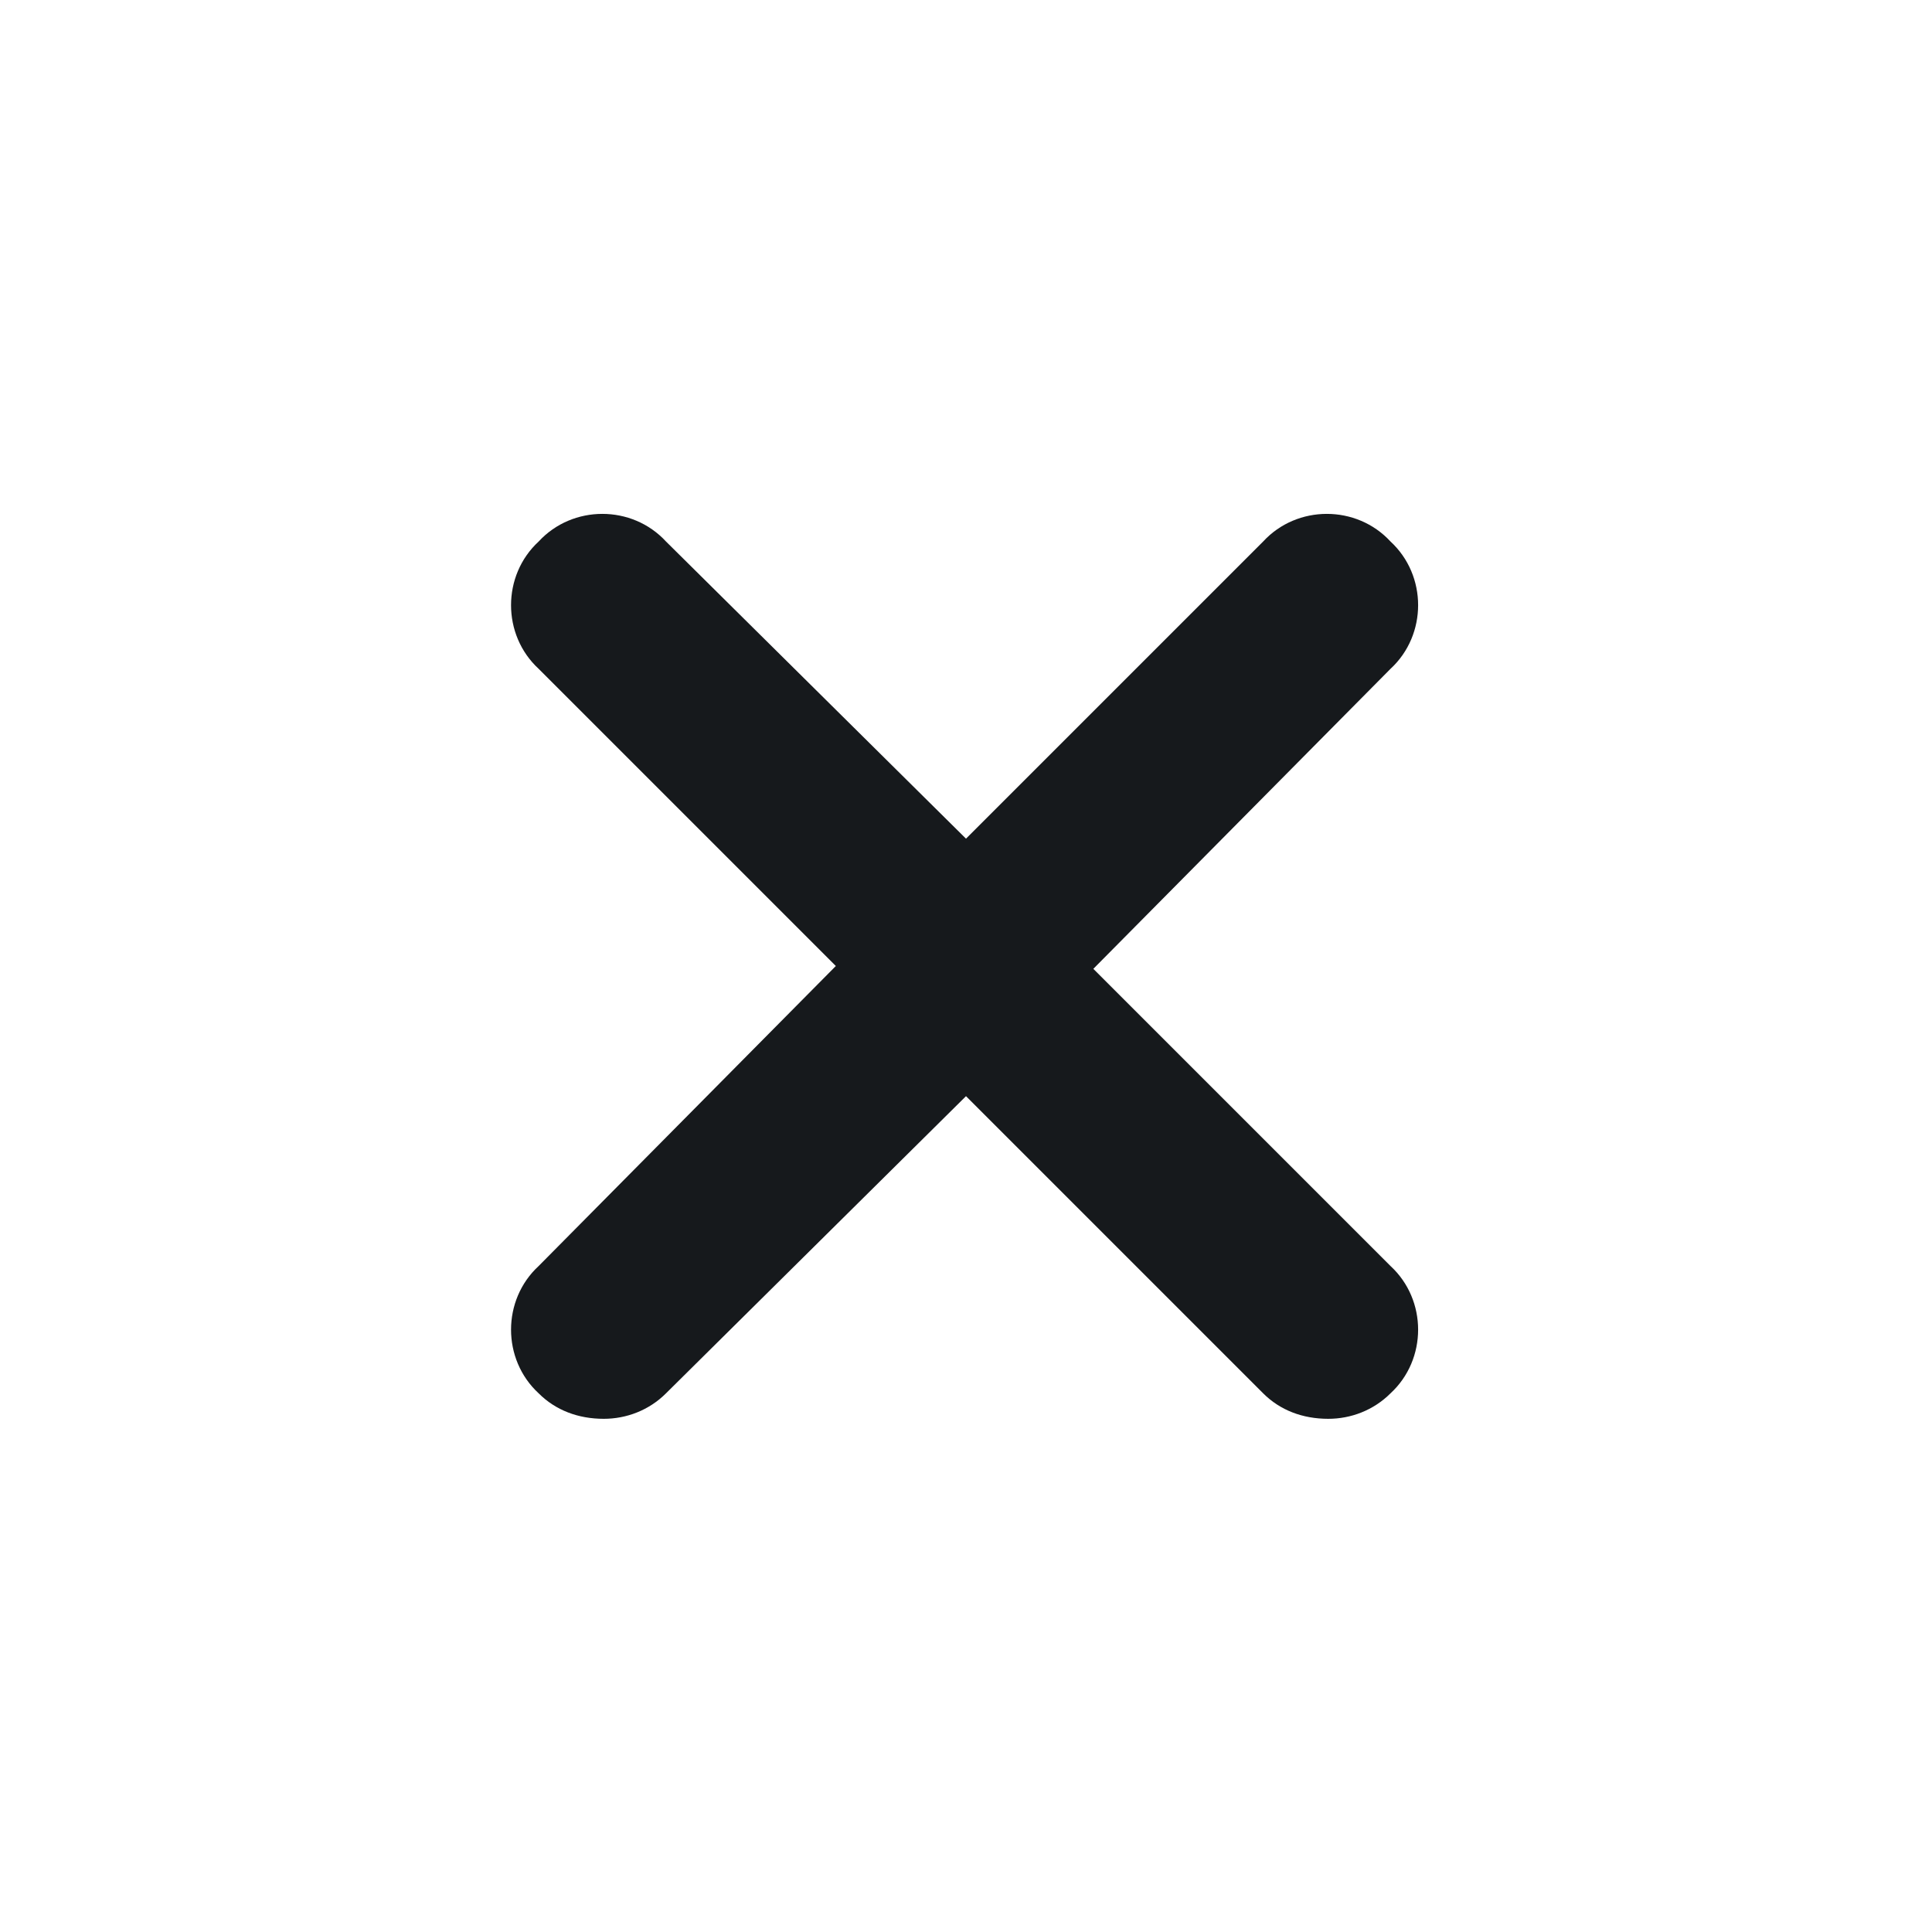
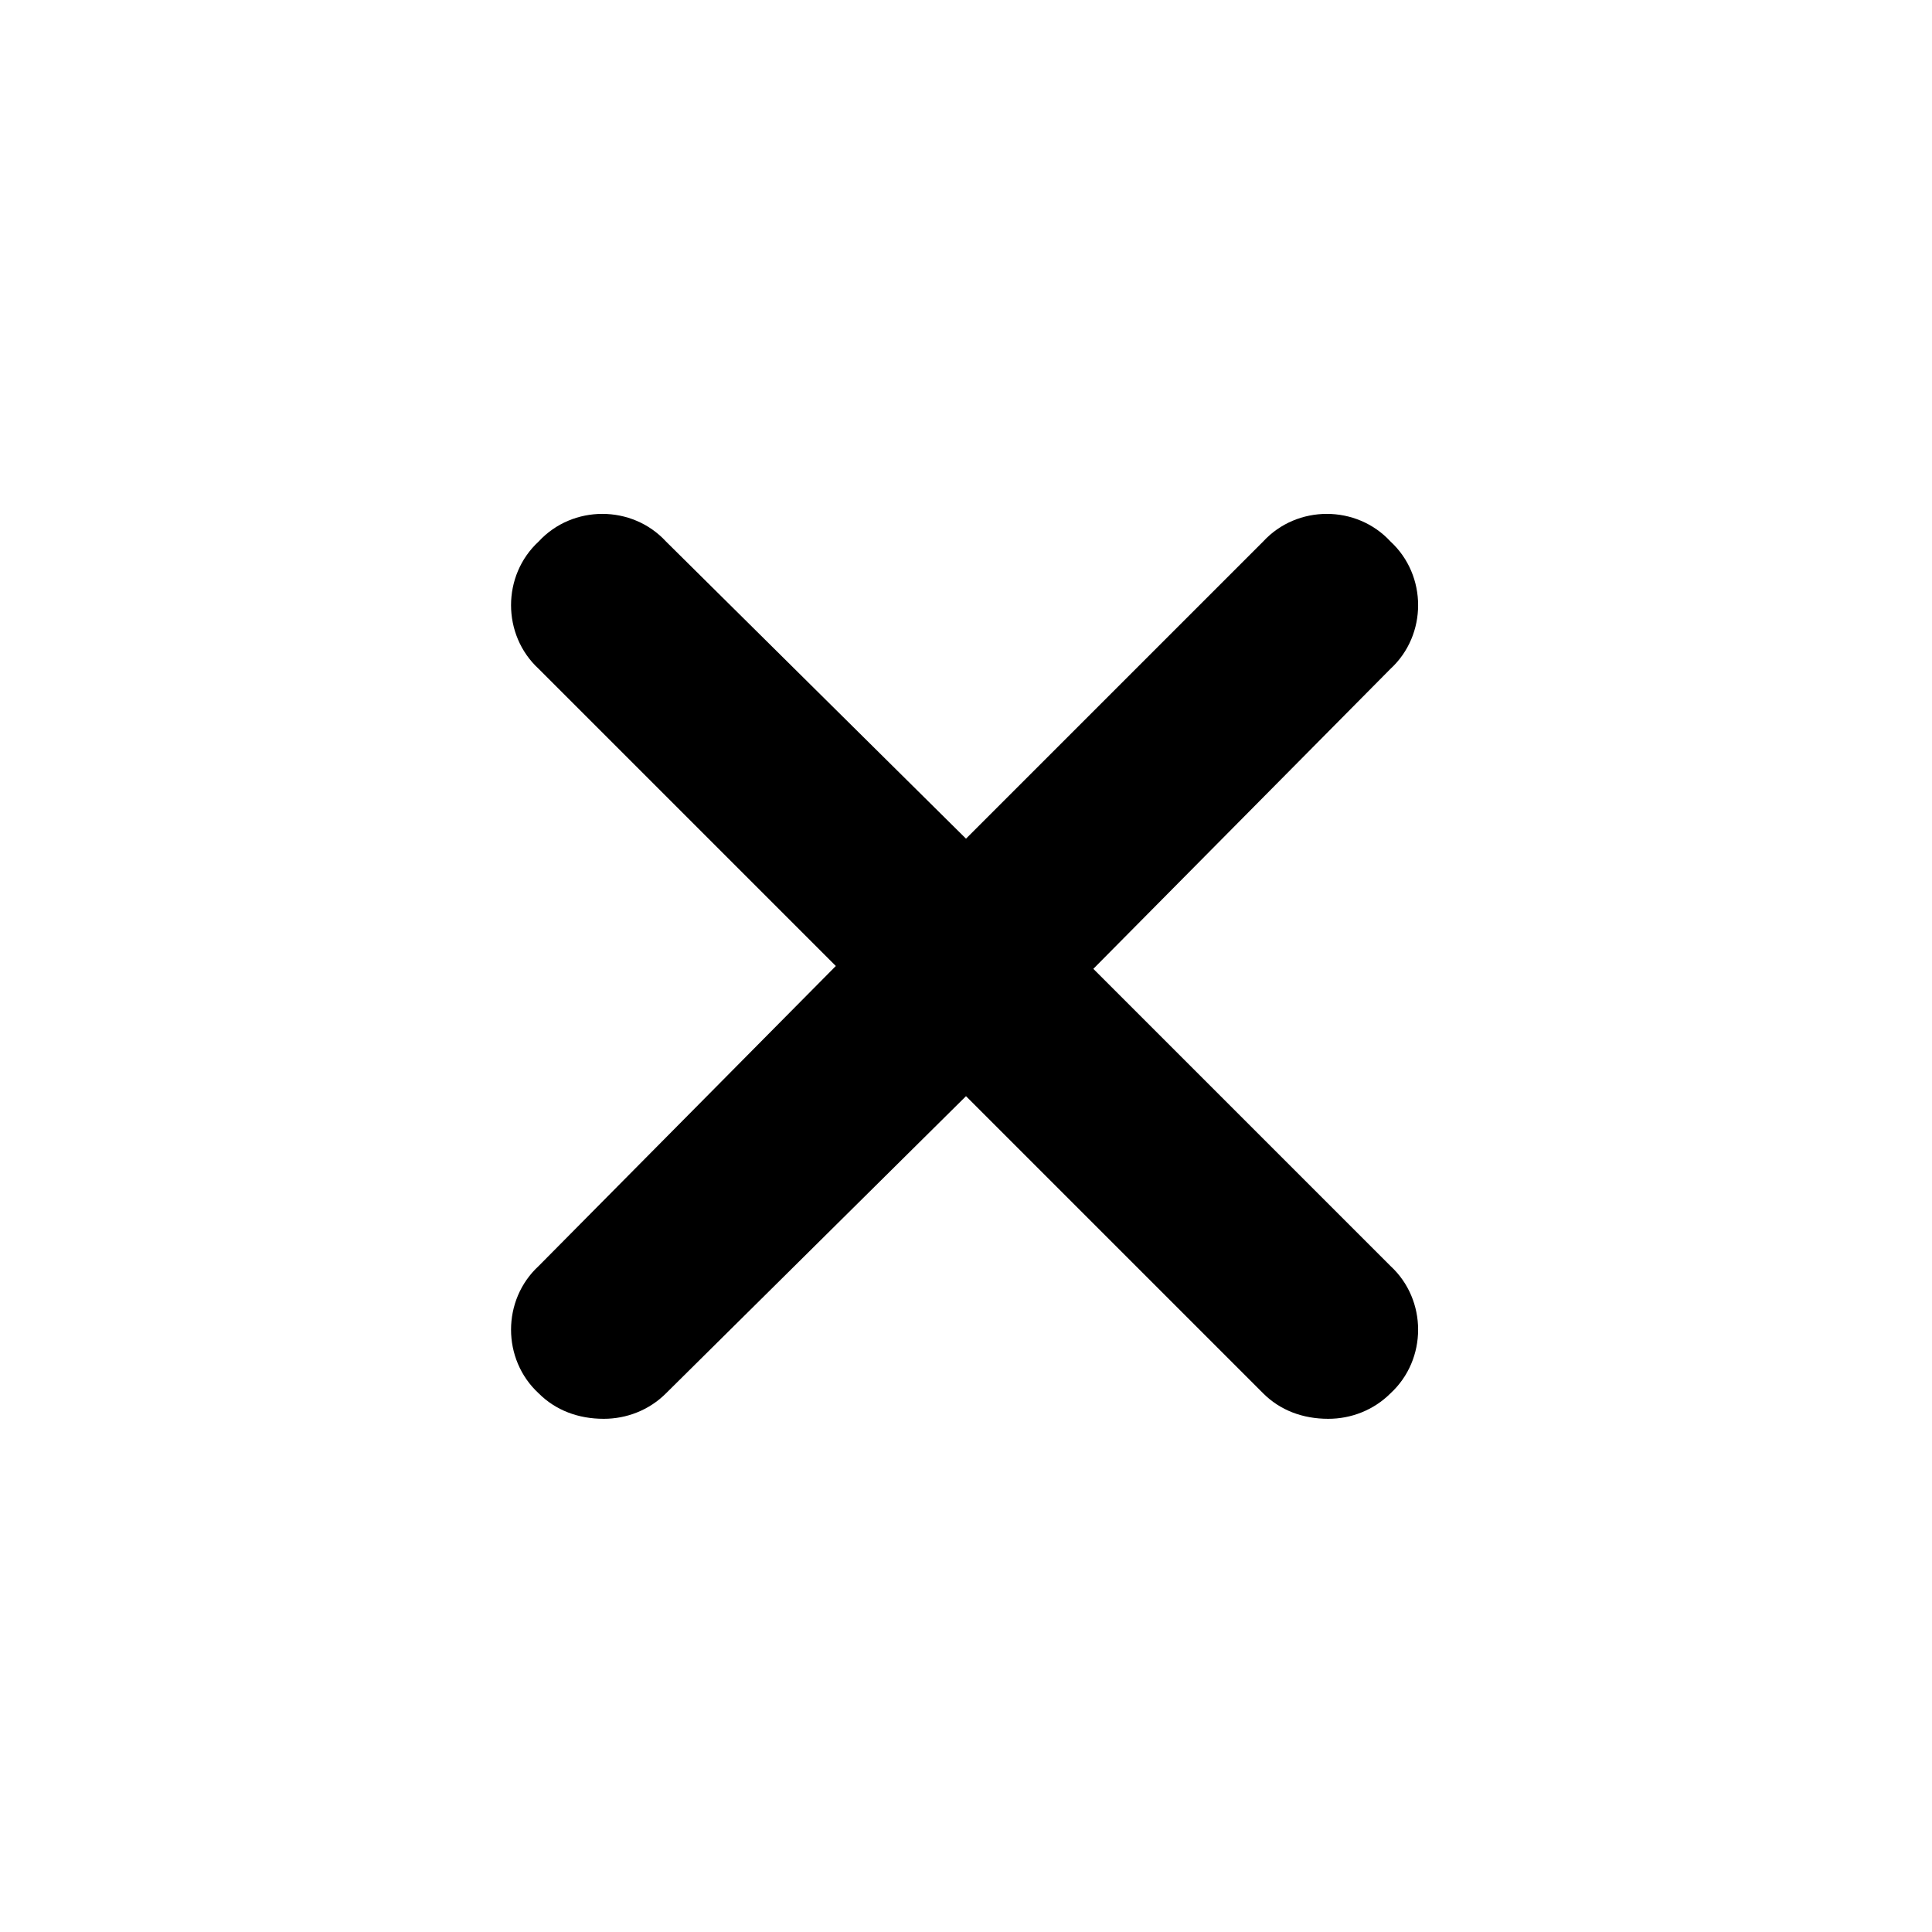
<svg xmlns="http://www.w3.org/2000/svg" width="32" height="32" viewBox="0 0 32 32" fill="none">
-   <path d="M23.031 20.969C23.641 21.531 23.641 22.516 23.031 23.078C22.75 23.359 22.375 23.5 22 23.5C21.578 23.5 21.203 23.359 20.922 23.078L16 18.156L11.031 23.078C10.75 23.359 10.375 23.5 10 23.5C9.578 23.5 9.203 23.359 8.922 23.078C8.312 22.516 8.312 21.531 8.922 20.969L13.844 16L8.922 11.078C8.312 10.516 8.312 9.531 8.922 8.969C9.484 8.359 10.469 8.359 11.031 8.969L16 13.891L20.922 8.969C21.484 8.359 22.469 8.359 23.031 8.969C23.641 9.531 23.641 10.516 23.031 11.078L18.109 16.047L23.031 20.969Z" fill="#16191C" />
+   <path d="M23.031 20.969C23.641 21.531 23.641 22.516 23.031 23.078C22.75 23.359 22.375 23.5 22 23.5C21.578 23.5 21.203 23.359 20.922 23.078L16 18.156L11.031 23.078C10.75 23.359 10.375 23.5 10 23.5C9.578 23.5 9.203 23.359 8.922 23.078C8.312 22.516 8.312 21.531 8.922 20.969L13.844 16L8.922 11.078C8.312 10.516 8.312 9.531 8.922 8.969C9.484 8.359 10.469 8.359 11.031 8.969L16 13.891L20.922 8.969C21.484 8.359 22.469 8.359 23.031 8.969C23.641 9.531 23.641 10.516 23.031 11.078L18.109 16.047L23.031 20.969Z" fill="currentColor" />
</svg>
